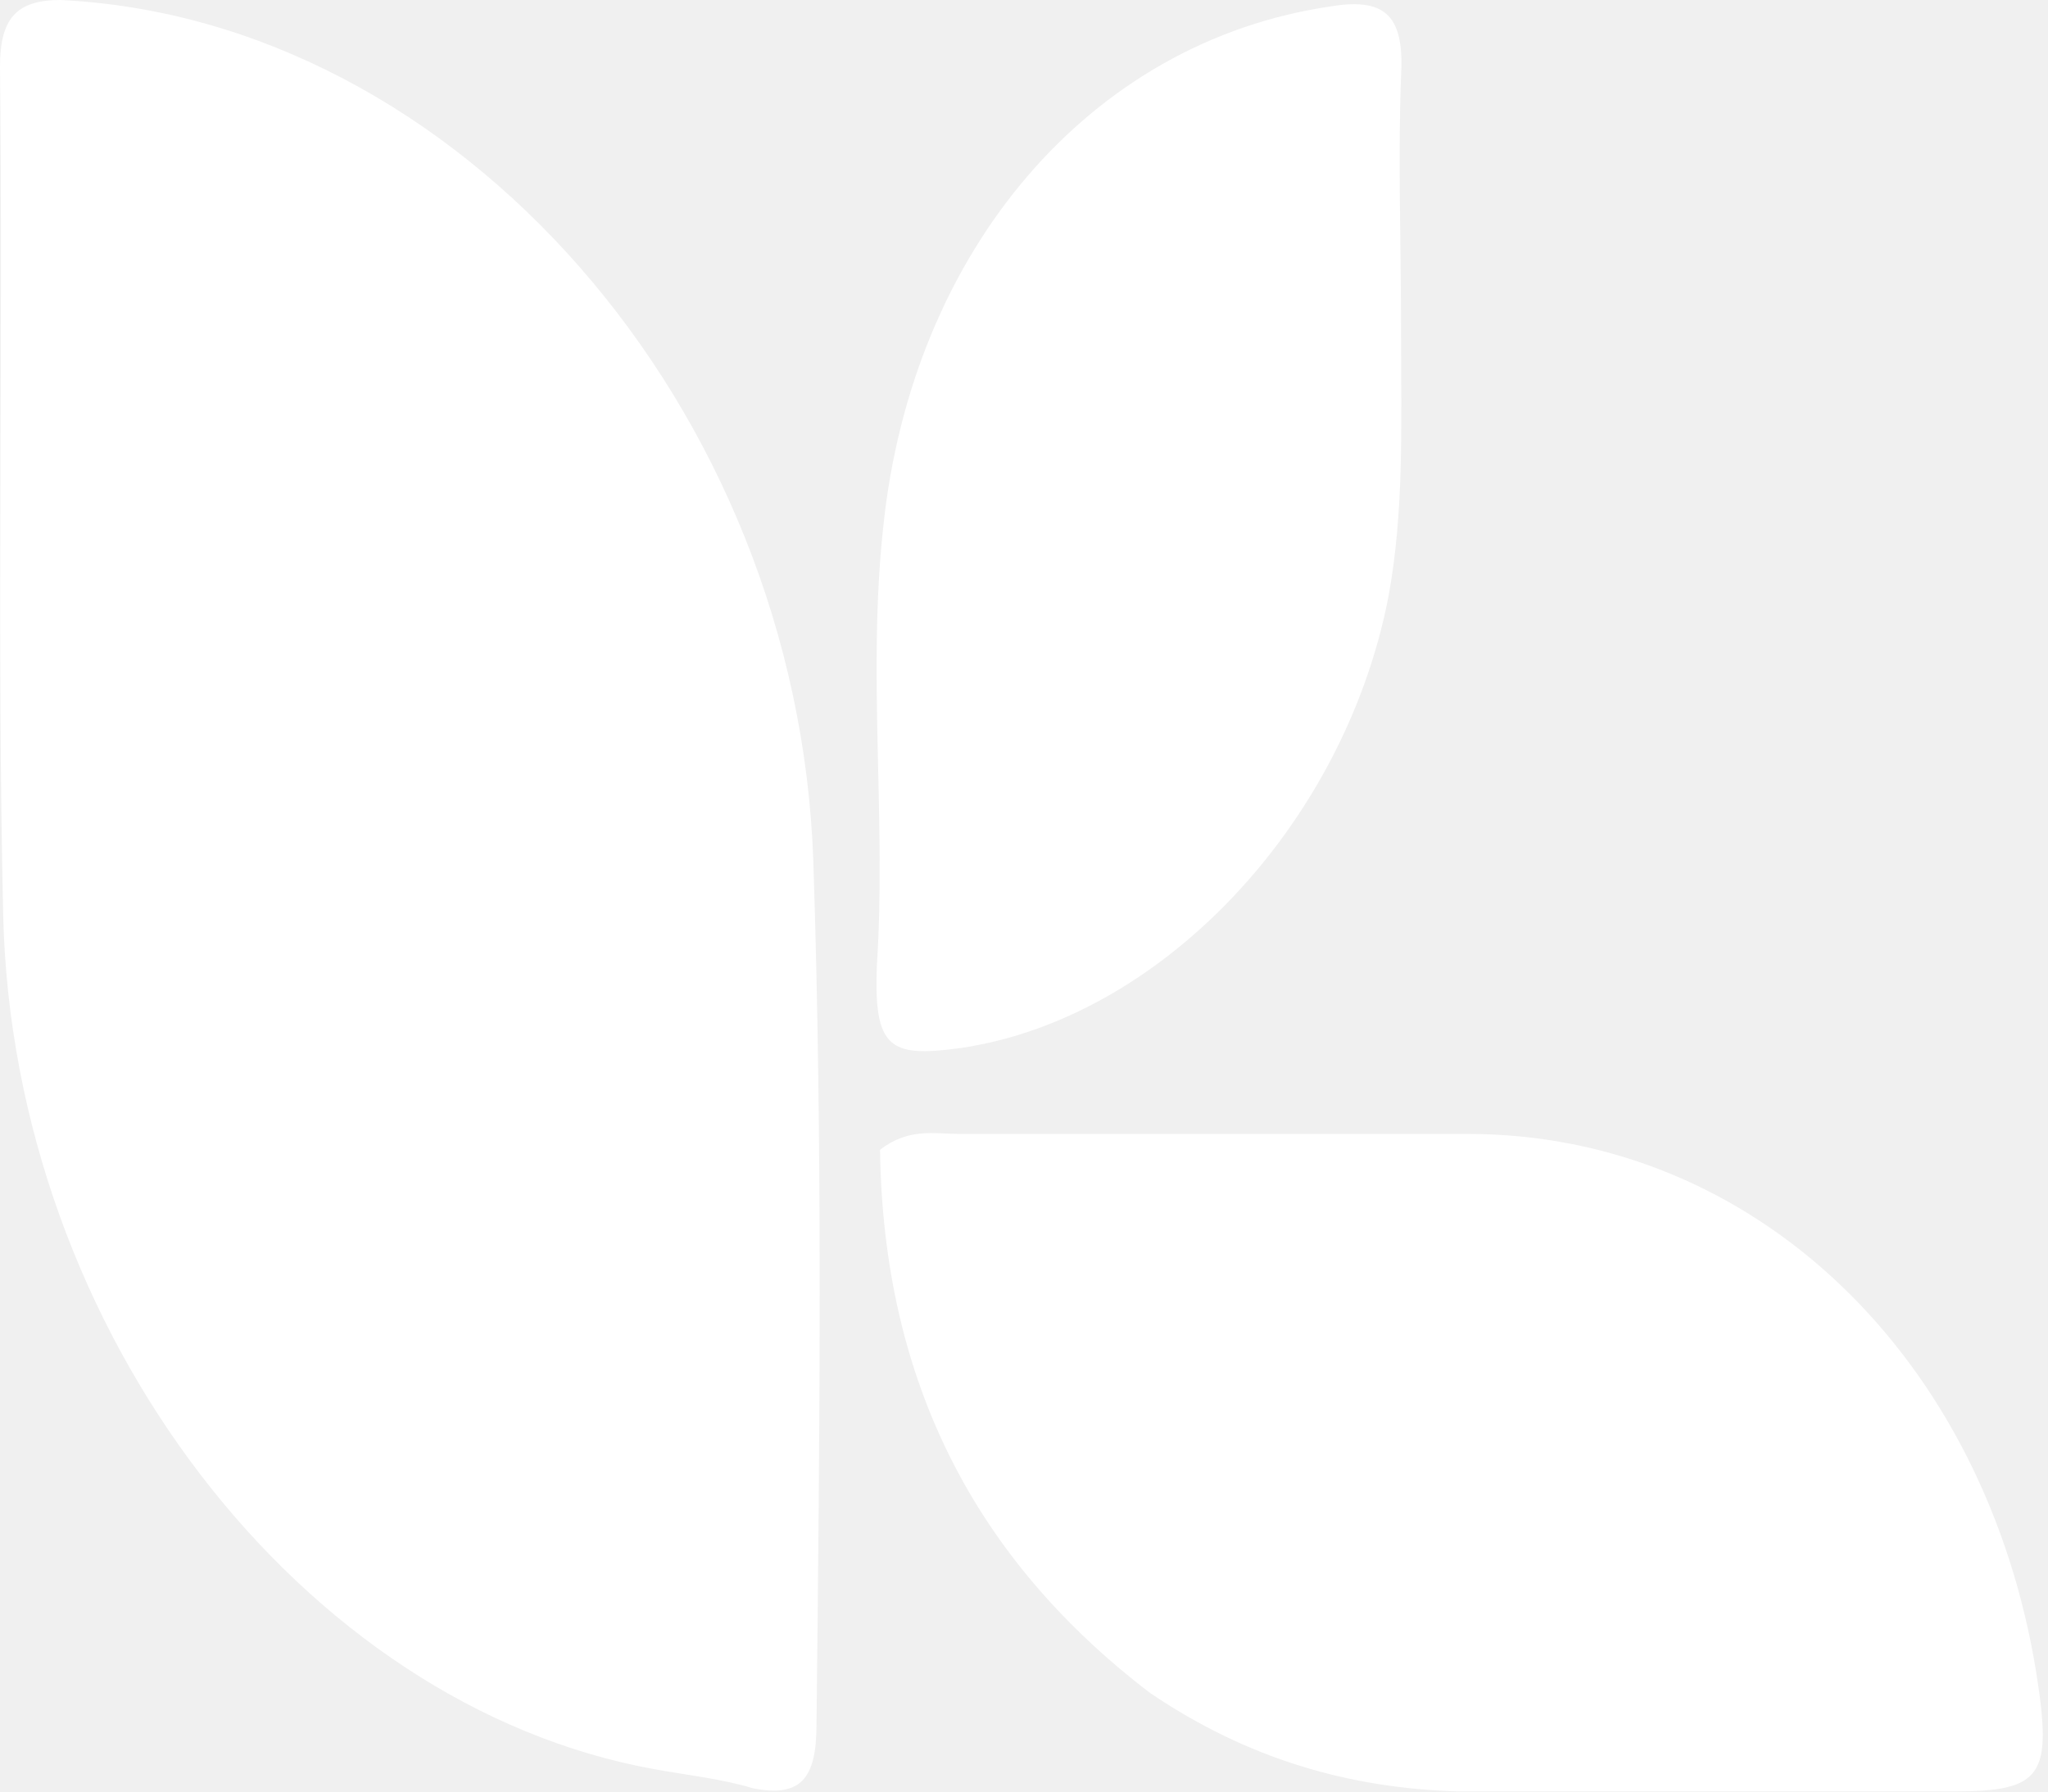
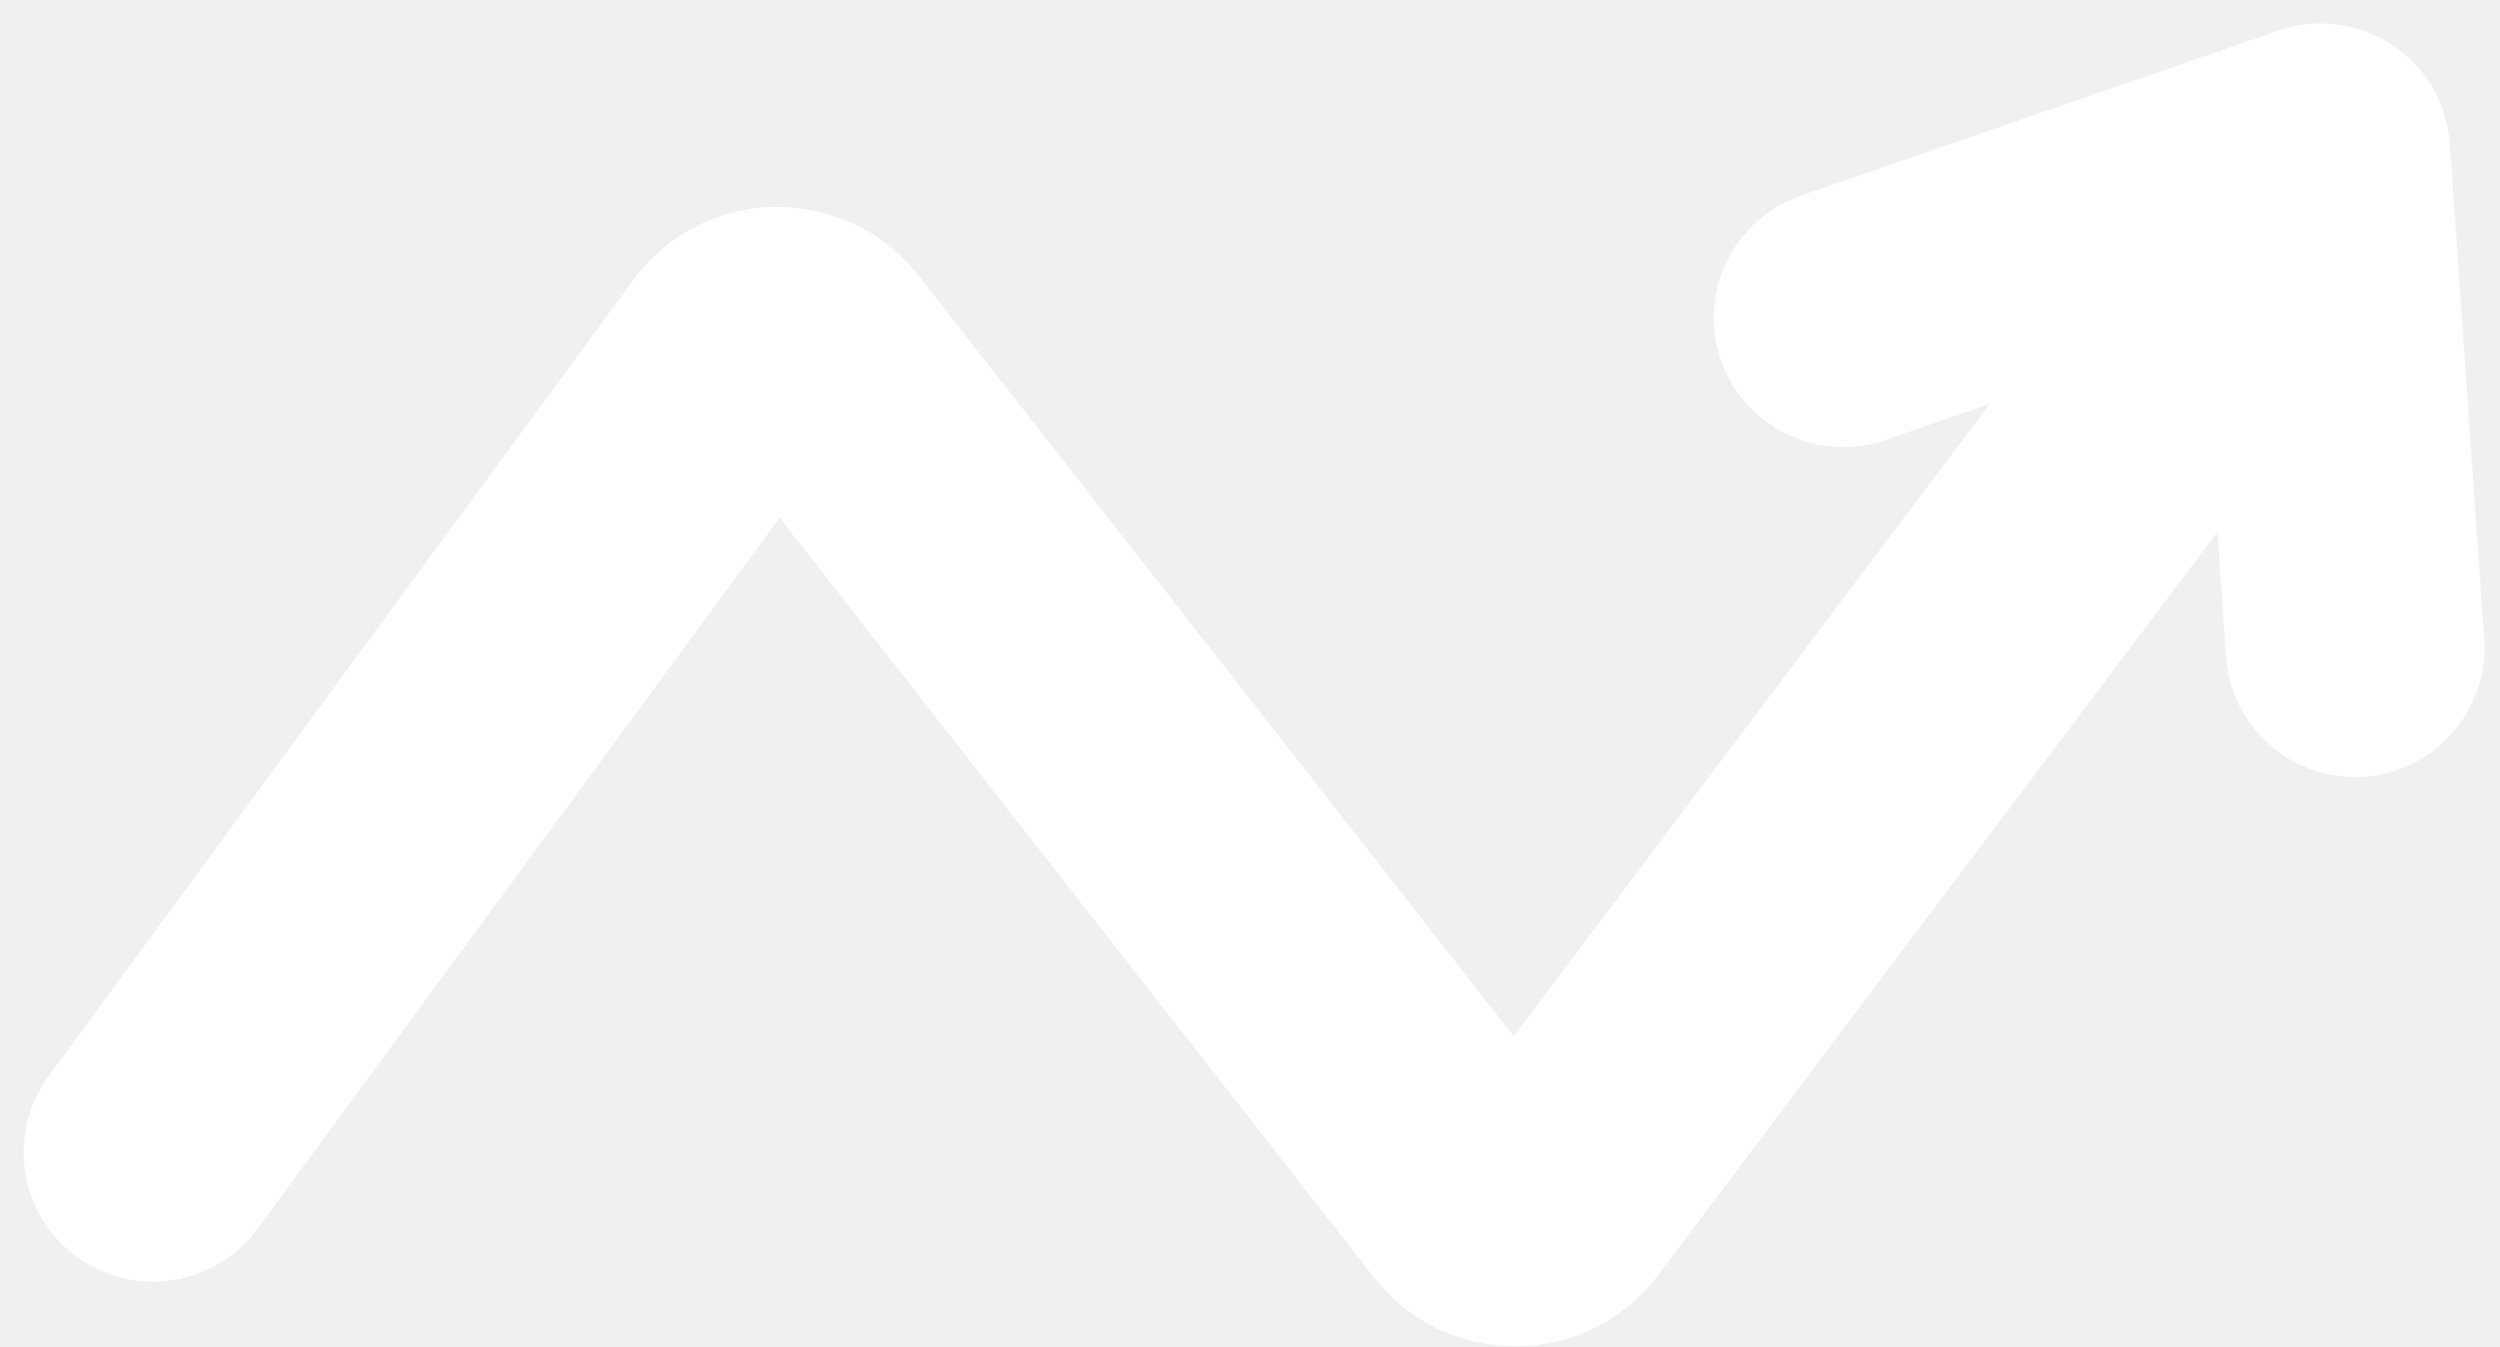
- <svg xmlns="http://www.w3.org/2000/svg" width="352" height="308" viewBox="0 0 352 308" fill="none">
-   <g clip-path="url(#clip0_235_74)">
-     <path d="M112.486 304.15C51.875 293.229 2.184 228.795 0.546 157.262C-0.546 108.664 0.546 60.066 0 11.467C0 3.276 2.73 0 10.375 0C78.631 3.276 137.058 69.894 139.789 147.98C141.427 197.67 140.881 246.815 140.335 296.505C140.335 305.788 137.605 309.065 129.414 307.426C123.953 305.788 118.493 305.242 112.486 304.15Z" fill="white" />
-     <path d="M197.67 291.044C167.637 268.11 151.802 237.531 151.256 197.669C156.17 193.847 160.538 194.939 164.907 194.939C193.848 194.939 223.334 194.939 252.275 194.939C301.419 194.939 341.281 233.163 350.018 287.768C352.748 305.241 351.11 307.971 335.821 307.971C307.426 307.971 279.031 307.971 250.637 307.971C232.071 307.425 214.597 302.511 197.67 291.044Z" fill="white" />
-     <path d="M240.808 57.335C240.808 73.17 241.354 87.913 238.624 102.657C230.979 141.972 199.308 175.281 164.907 180.196C152.894 181.834 150.164 180.196 150.71 165.998C152.348 140.88 149.072 115.762 151.802 90.644C156.717 43.137 187.295 7.098 228.795 1.091C238.624 -0.547 241.354 3.276 240.808 13.104C240.262 27.302 240.808 41.499 240.808 57.335Z" fill="white" />
-   </g>
-   <defs>
-     <clipPath id="clip0_235_74">
-       <rect width="352" height="308" fill="white" />
-     </clipPath>
-   </defs>
+ <svg xmlns="http://www.w3.org/2000/svg" width="78" height="42" viewBox="0 0 78 42" fill="none">
+   <path d="M76.432 4.487C76.251 1.839 73.596 0.087 71.084 0.956L56.187 6.106C54.08 6.835 52.962 9.131 53.692 11.235C54.422 13.338 56.721 14.455 58.828 13.726L62.08 12.602L47.229 32.333L28.657 8.593C27.57 7.205 25.946 6.455 24.178 6.455C22.417 6.483 20.806 7.31 19.765 8.73L1.521 33.571C0.204 35.368 0.592 37.891 2.388 39.206C4.187 40.521 6.713 40.134 8.03 38.341L24.325 16.154L42.876 39.862C43.941 41.223 45.541 42.001 47.271 42.001H47.327C49.049 42.001 50.67 41.191 51.704 39.82L69.183 16.597L69.452 20.488C69.606 22.71 71.534 24.385 73.756 24.231C75.982 24.078 77.659 22.152 77.505 19.933L76.436 4.494L76.432 4.487Z" fill="white" />
</svg>
